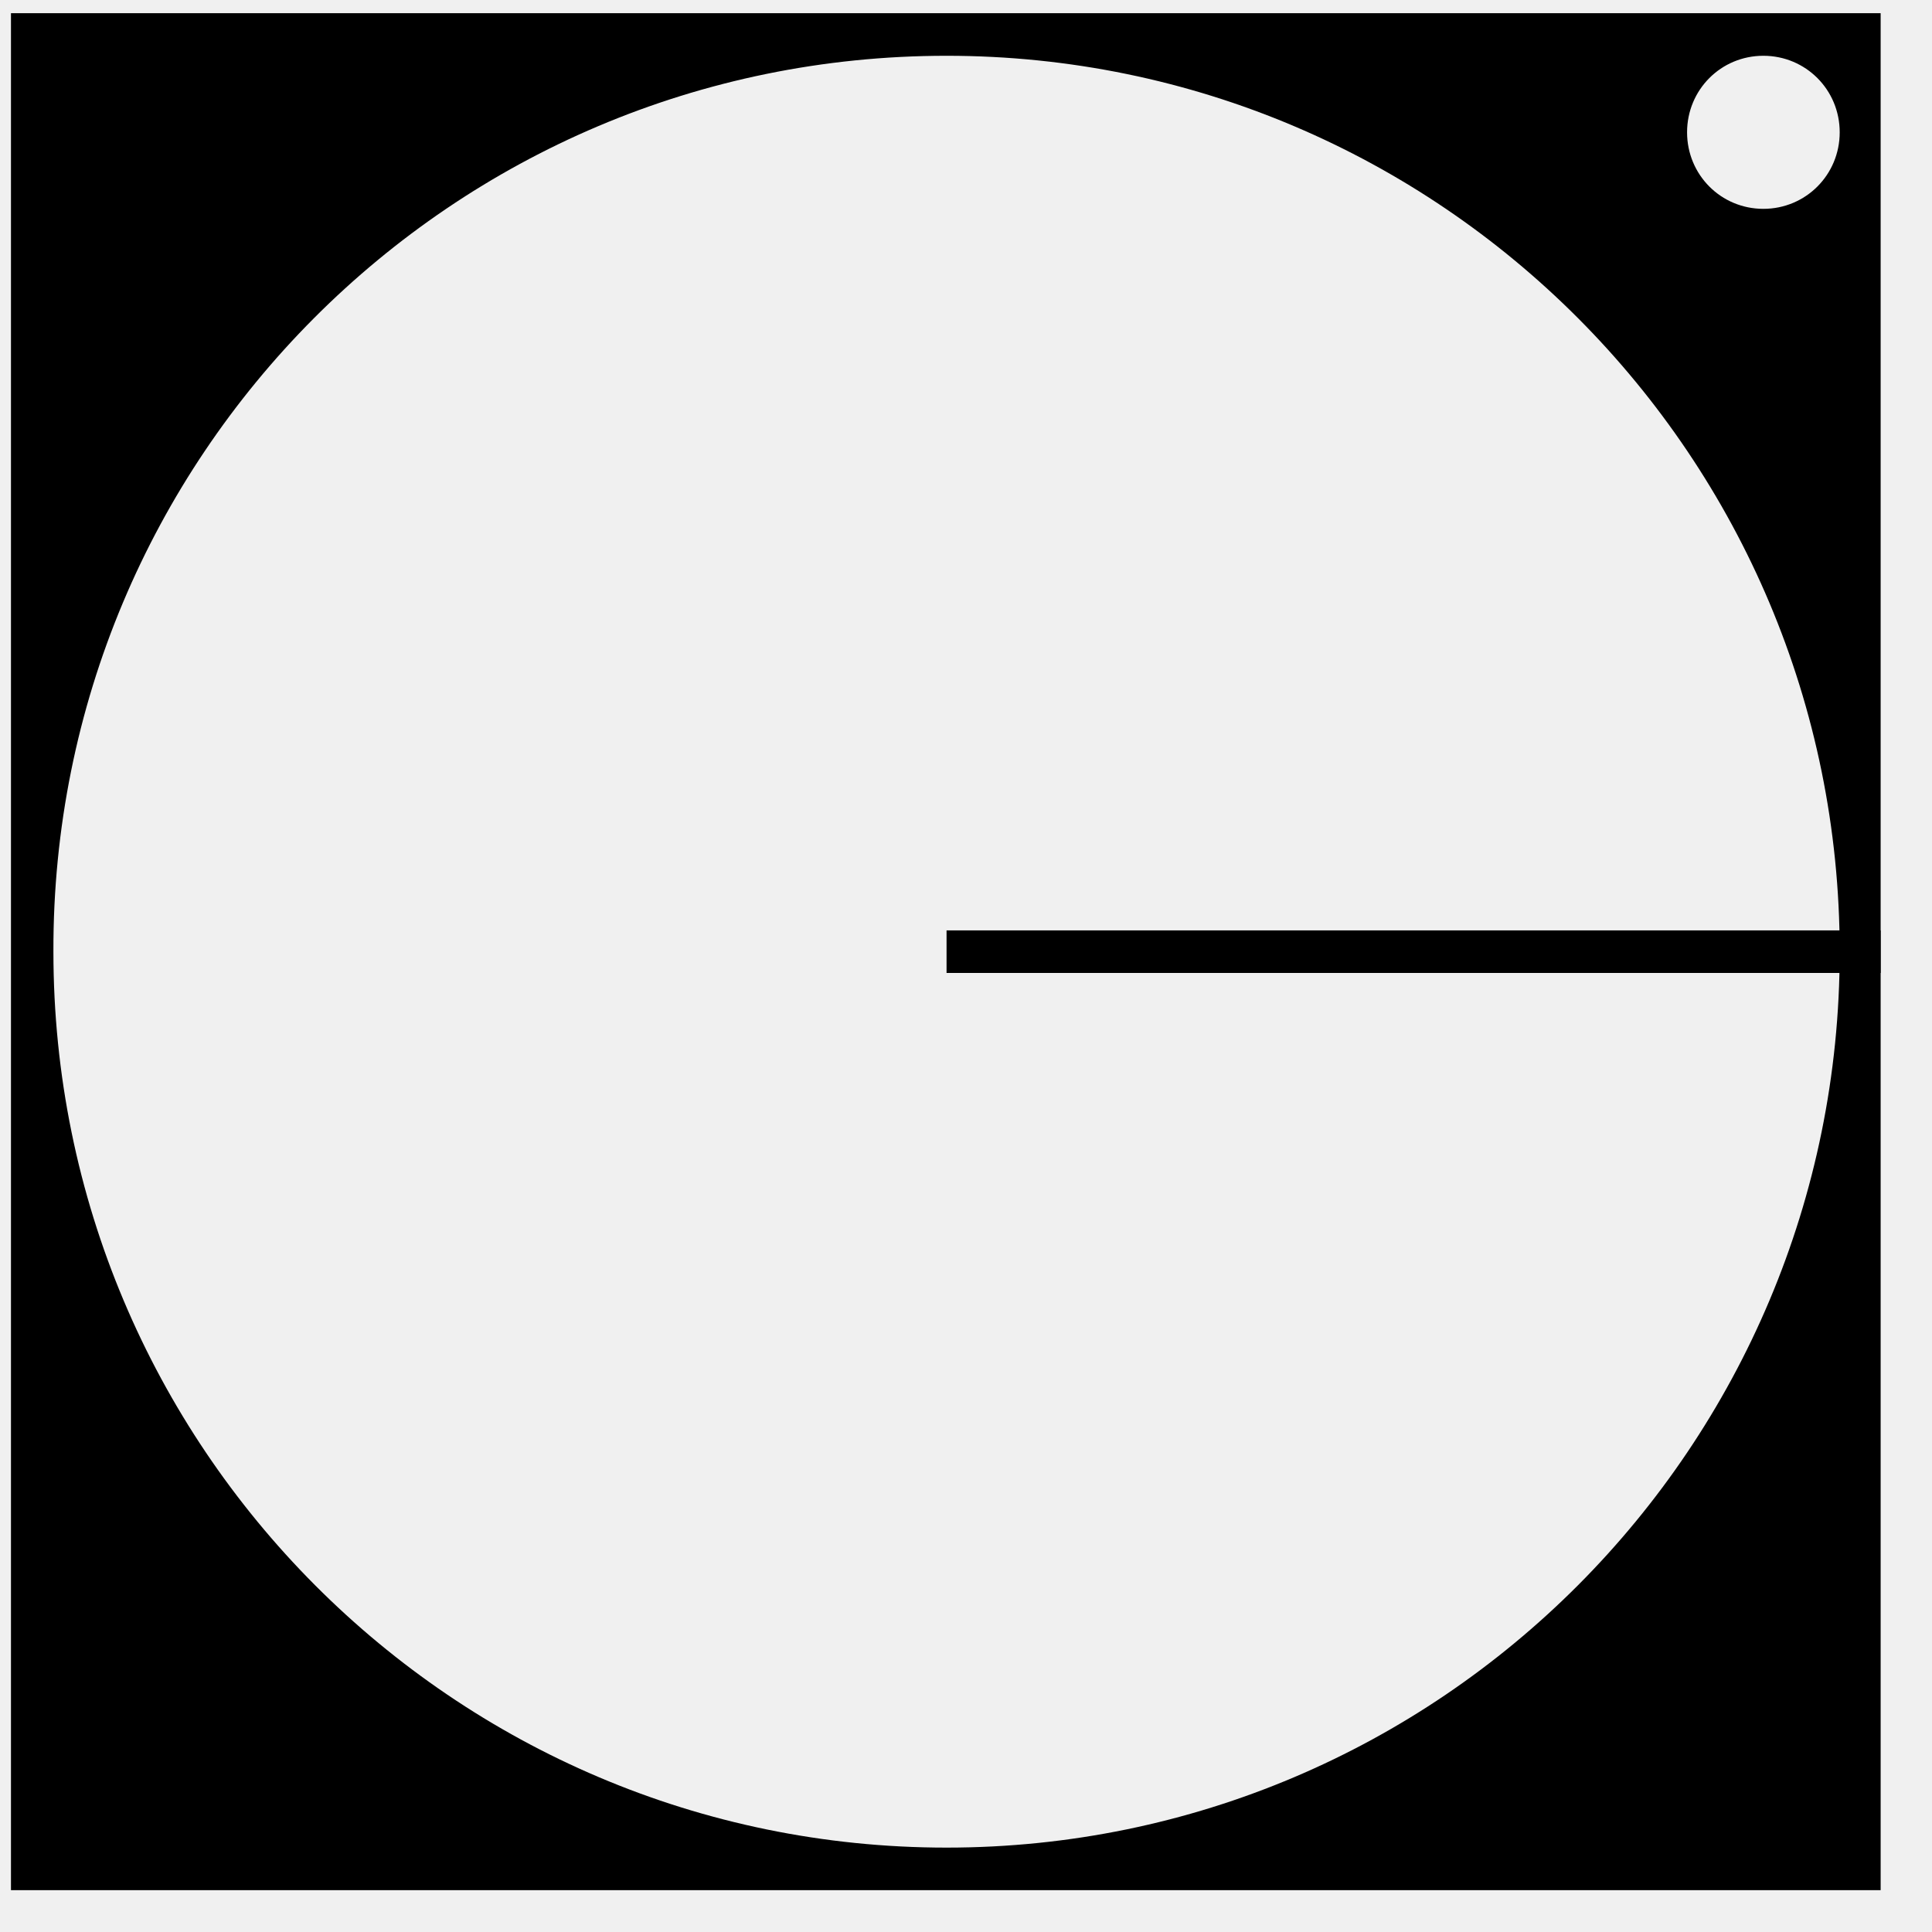
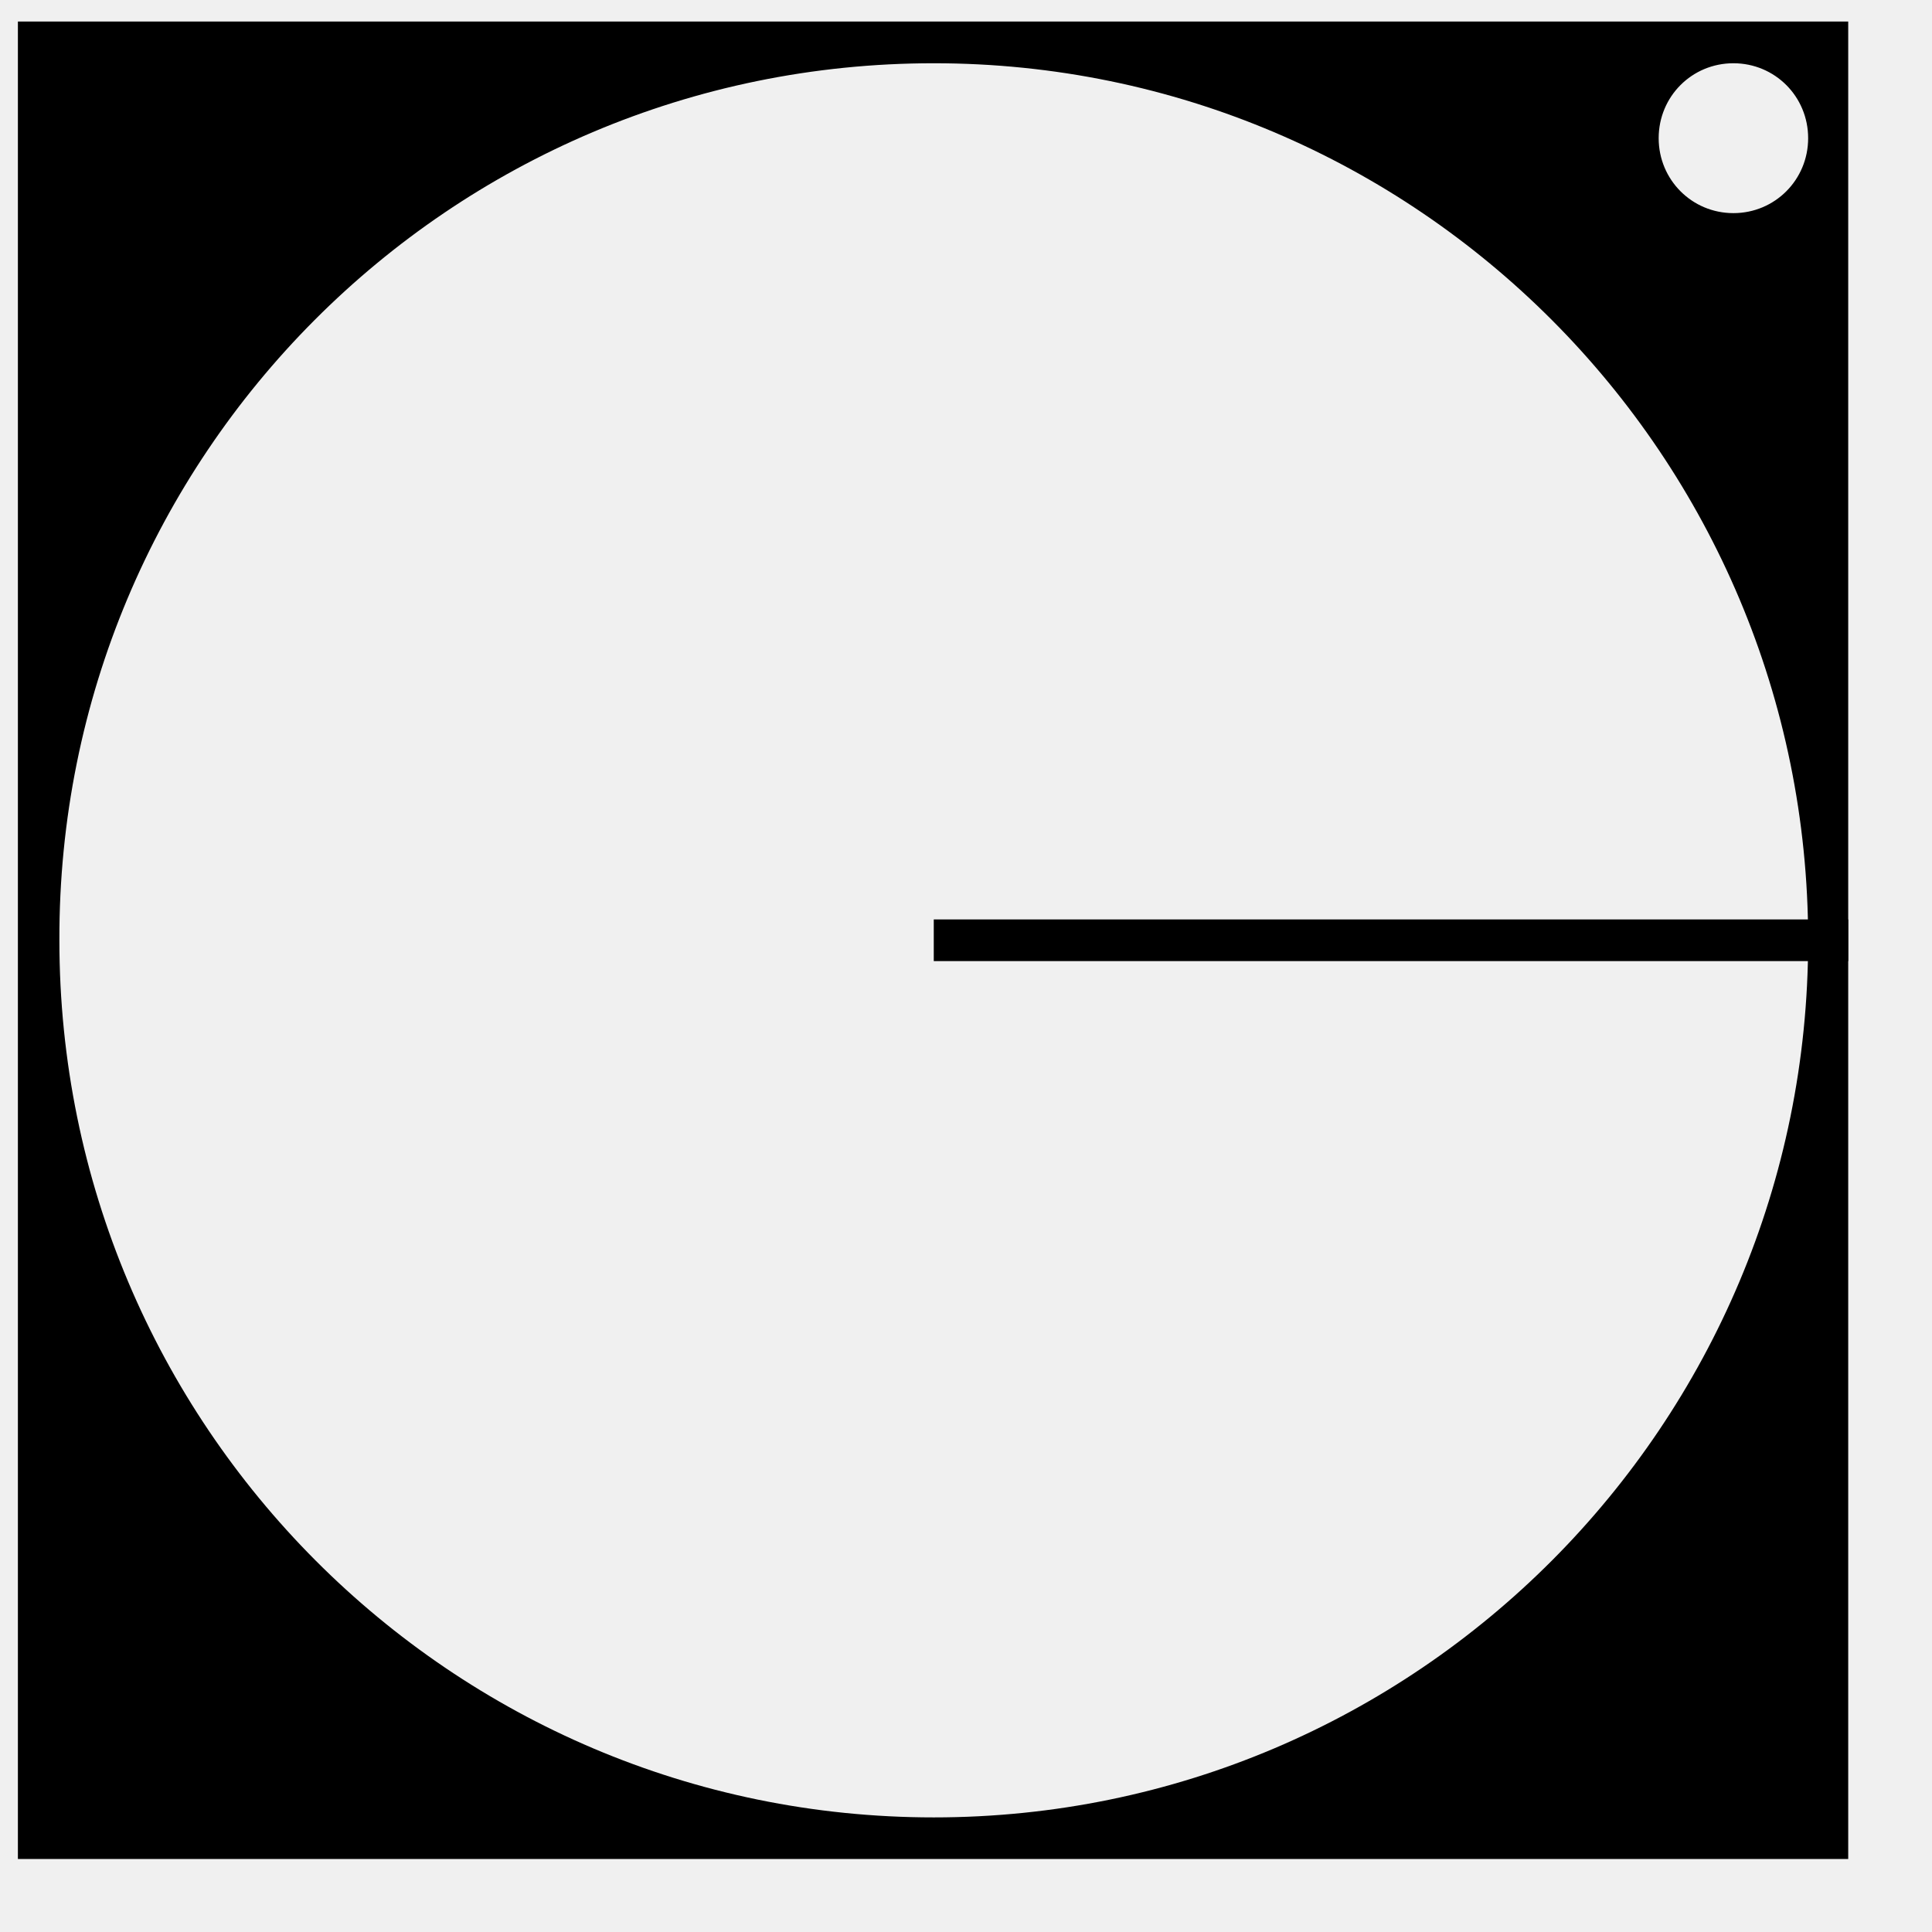
- <svg xmlns="http://www.w3.org/2000/svg" width="31" height="31" viewBox="0 0 31 31" fill="none">
+ <svg xmlns="http://www.w3.org/2000/svg" width="19" height="19" viewBox="0 0 19 19" fill="none">
  <g clip-path="url(#clip0_172_495)">
-     <path d="M30.176 15.612H15.188V14.929H30.176V15.612Z" fill="black" />
-     <path d="M0.176 30.329H30.176V0.212H0.176V30.329ZM15.188 29.646C7.274 29.646 0.857 23.209 0.857 15.27C0.834 7.332 7.251 0.895 15.188 0.895C23.101 0.895 29.519 7.332 29.519 15.27C29.519 23.209 23.101 29.646 15.188 29.646ZM28.294 3.351C27.614 3.351 27.07 2.805 27.07 2.123C27.07 1.44 27.614 0.895 28.294 0.895C28.974 0.895 29.519 1.44 29.519 2.123C29.519 2.805 28.974 3.351 28.294 3.351Z" fill="black" />
+     <path d="M18.176 9.452H9.183V9.042H18.176V9.452Z" fill="black" />
+     <path d="M0.176 18.282H18.176V0.212H0.176V18.282ZM9.183 17.873C4.435 17.873 0.584 14.01 0.584 9.247C0.571 4.484 4.421 0.622 9.183 0.622C13.931 0.622 17.782 4.484 17.782 9.247C17.782 14.01 13.931 17.873 9.183 17.873ZM17.047 2.096C16.639 2.096 16.312 1.768 16.312 1.359C16.312 0.949 16.639 0.622 17.047 0.622C17.455 0.622 17.782 0.949 17.782 1.359C17.782 1.768 17.455 2.096 17.047 2.096Z" fill="black" />
  </g>
  <defs>
    <clipPath id="clip0_172_495">
-       <rect width="30" height="30.116" fill="white" transform="translate(0.17627 0.212128)" />
+       <rect width="18" height="18.07" fill="white" transform="translate(0.17627 0.212128)" />
    </clipPath>
  </defs>
</svg>
